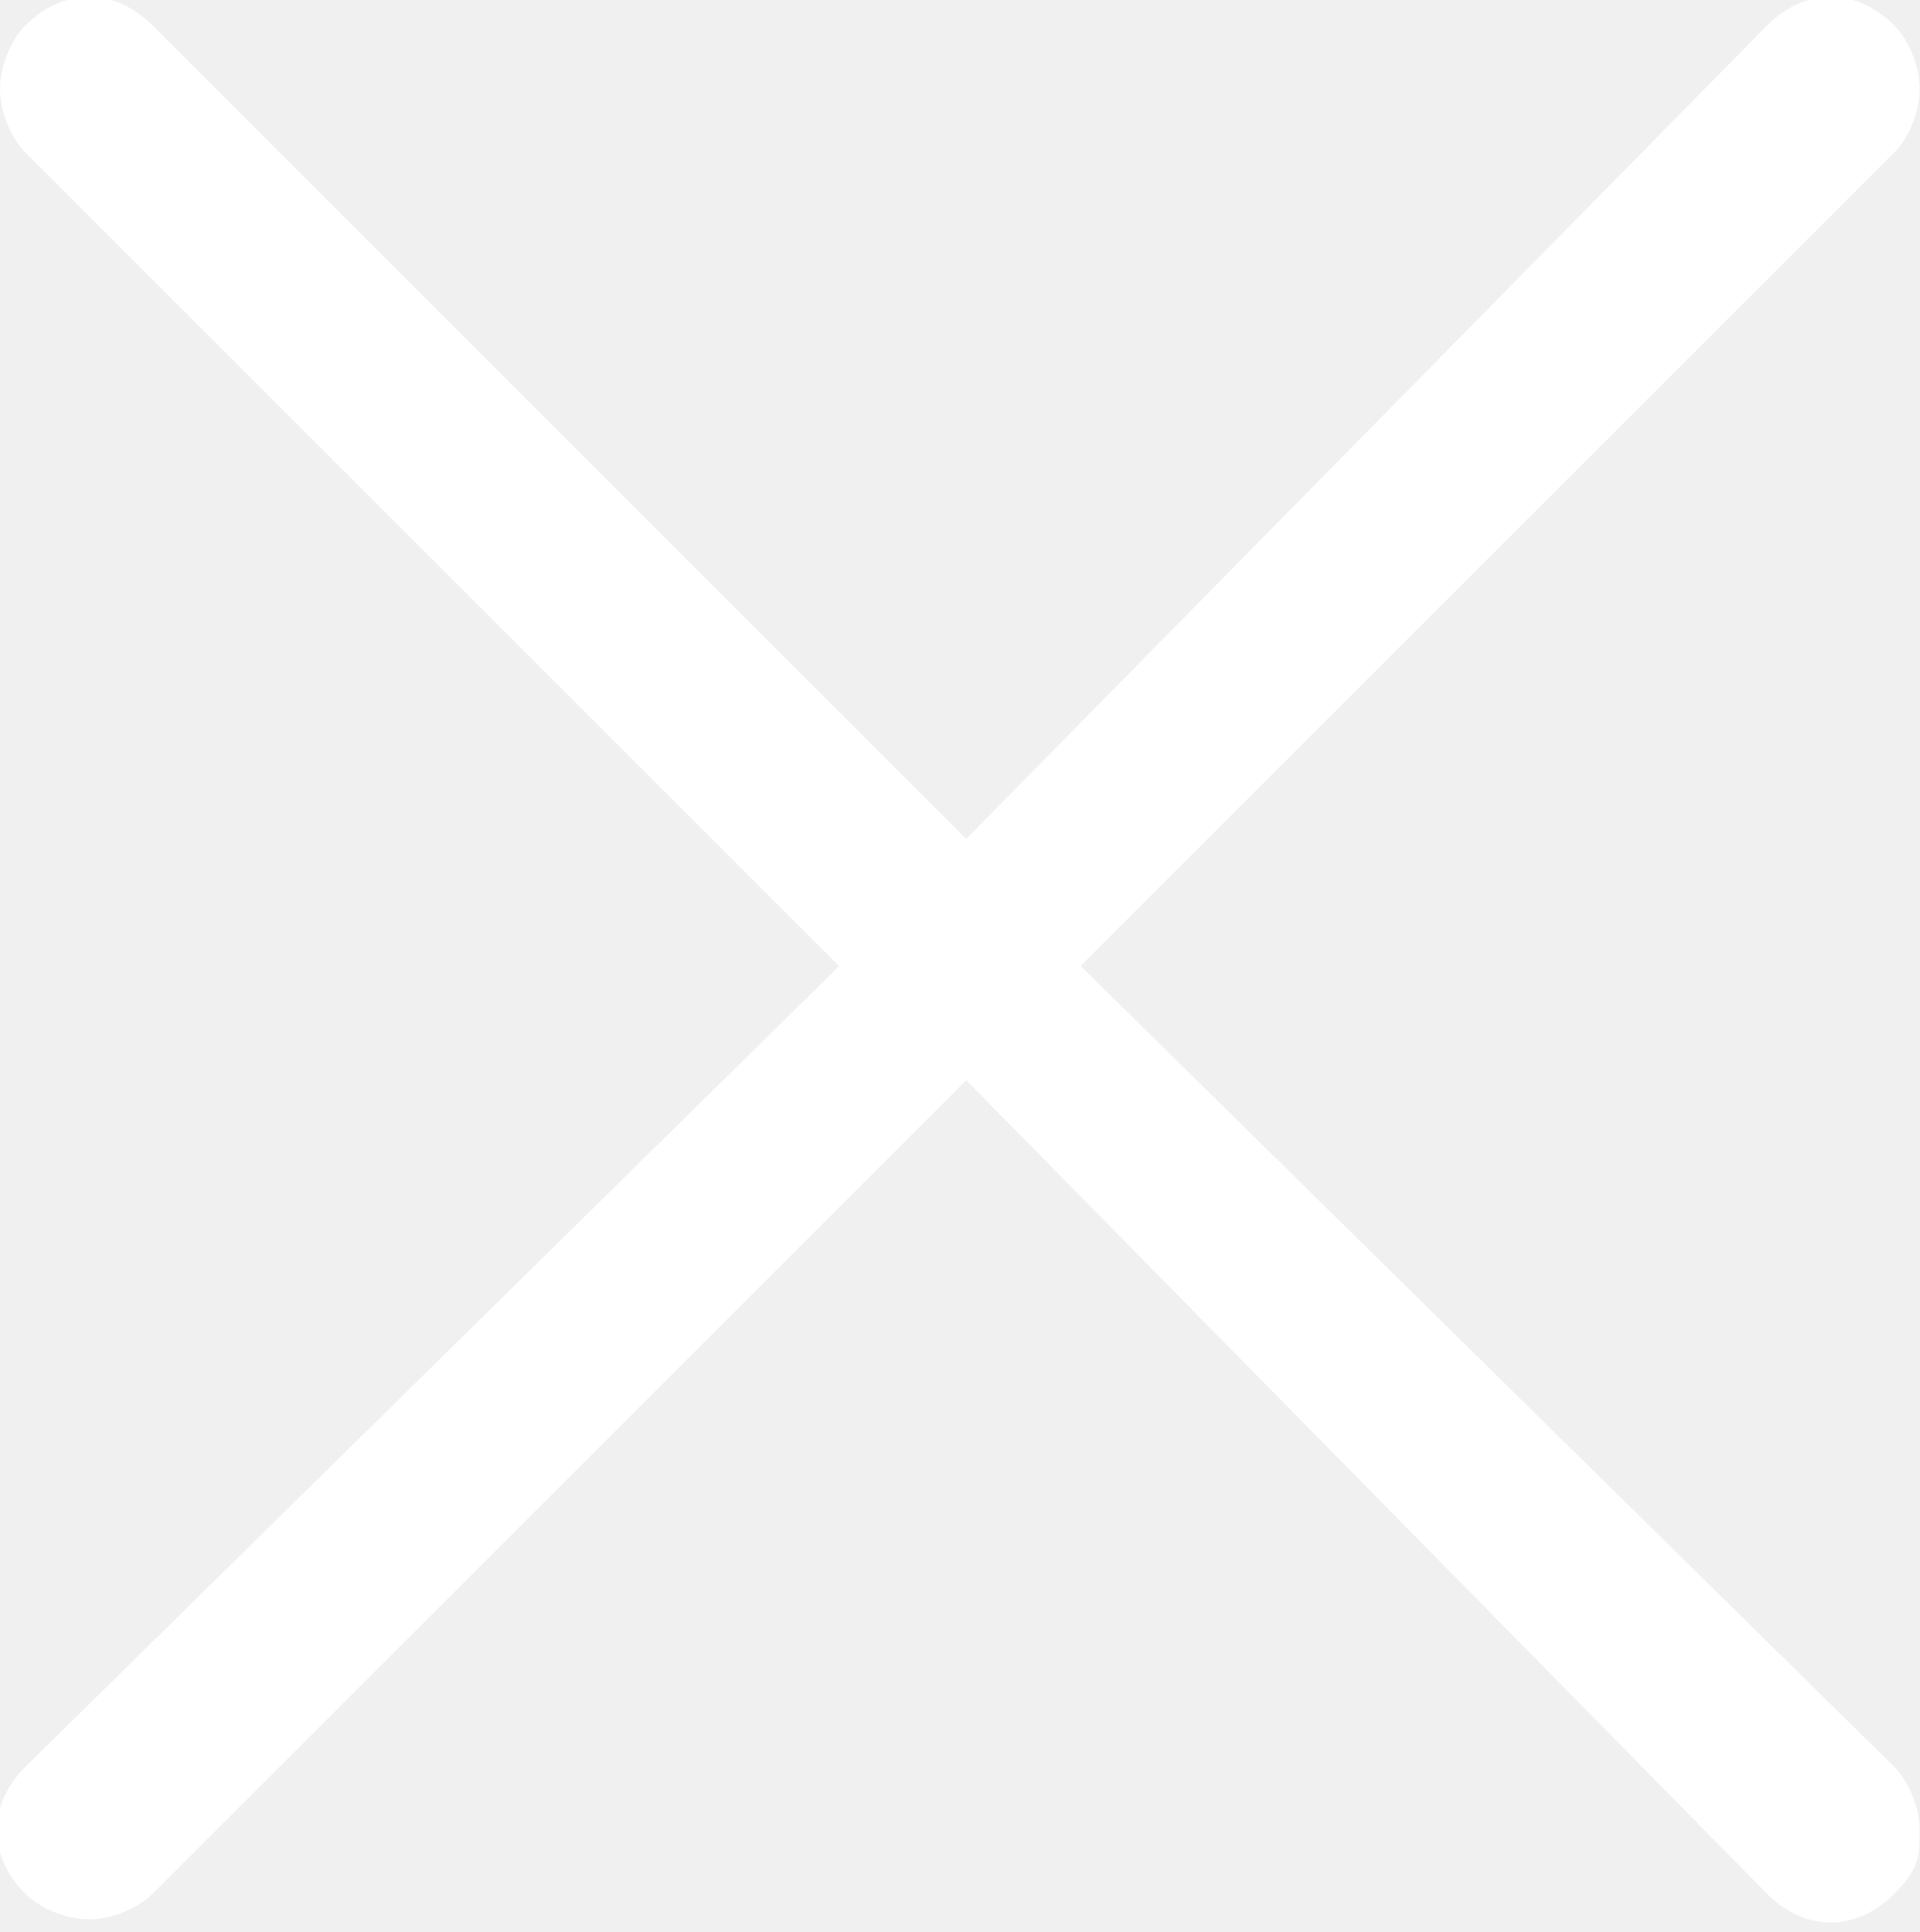
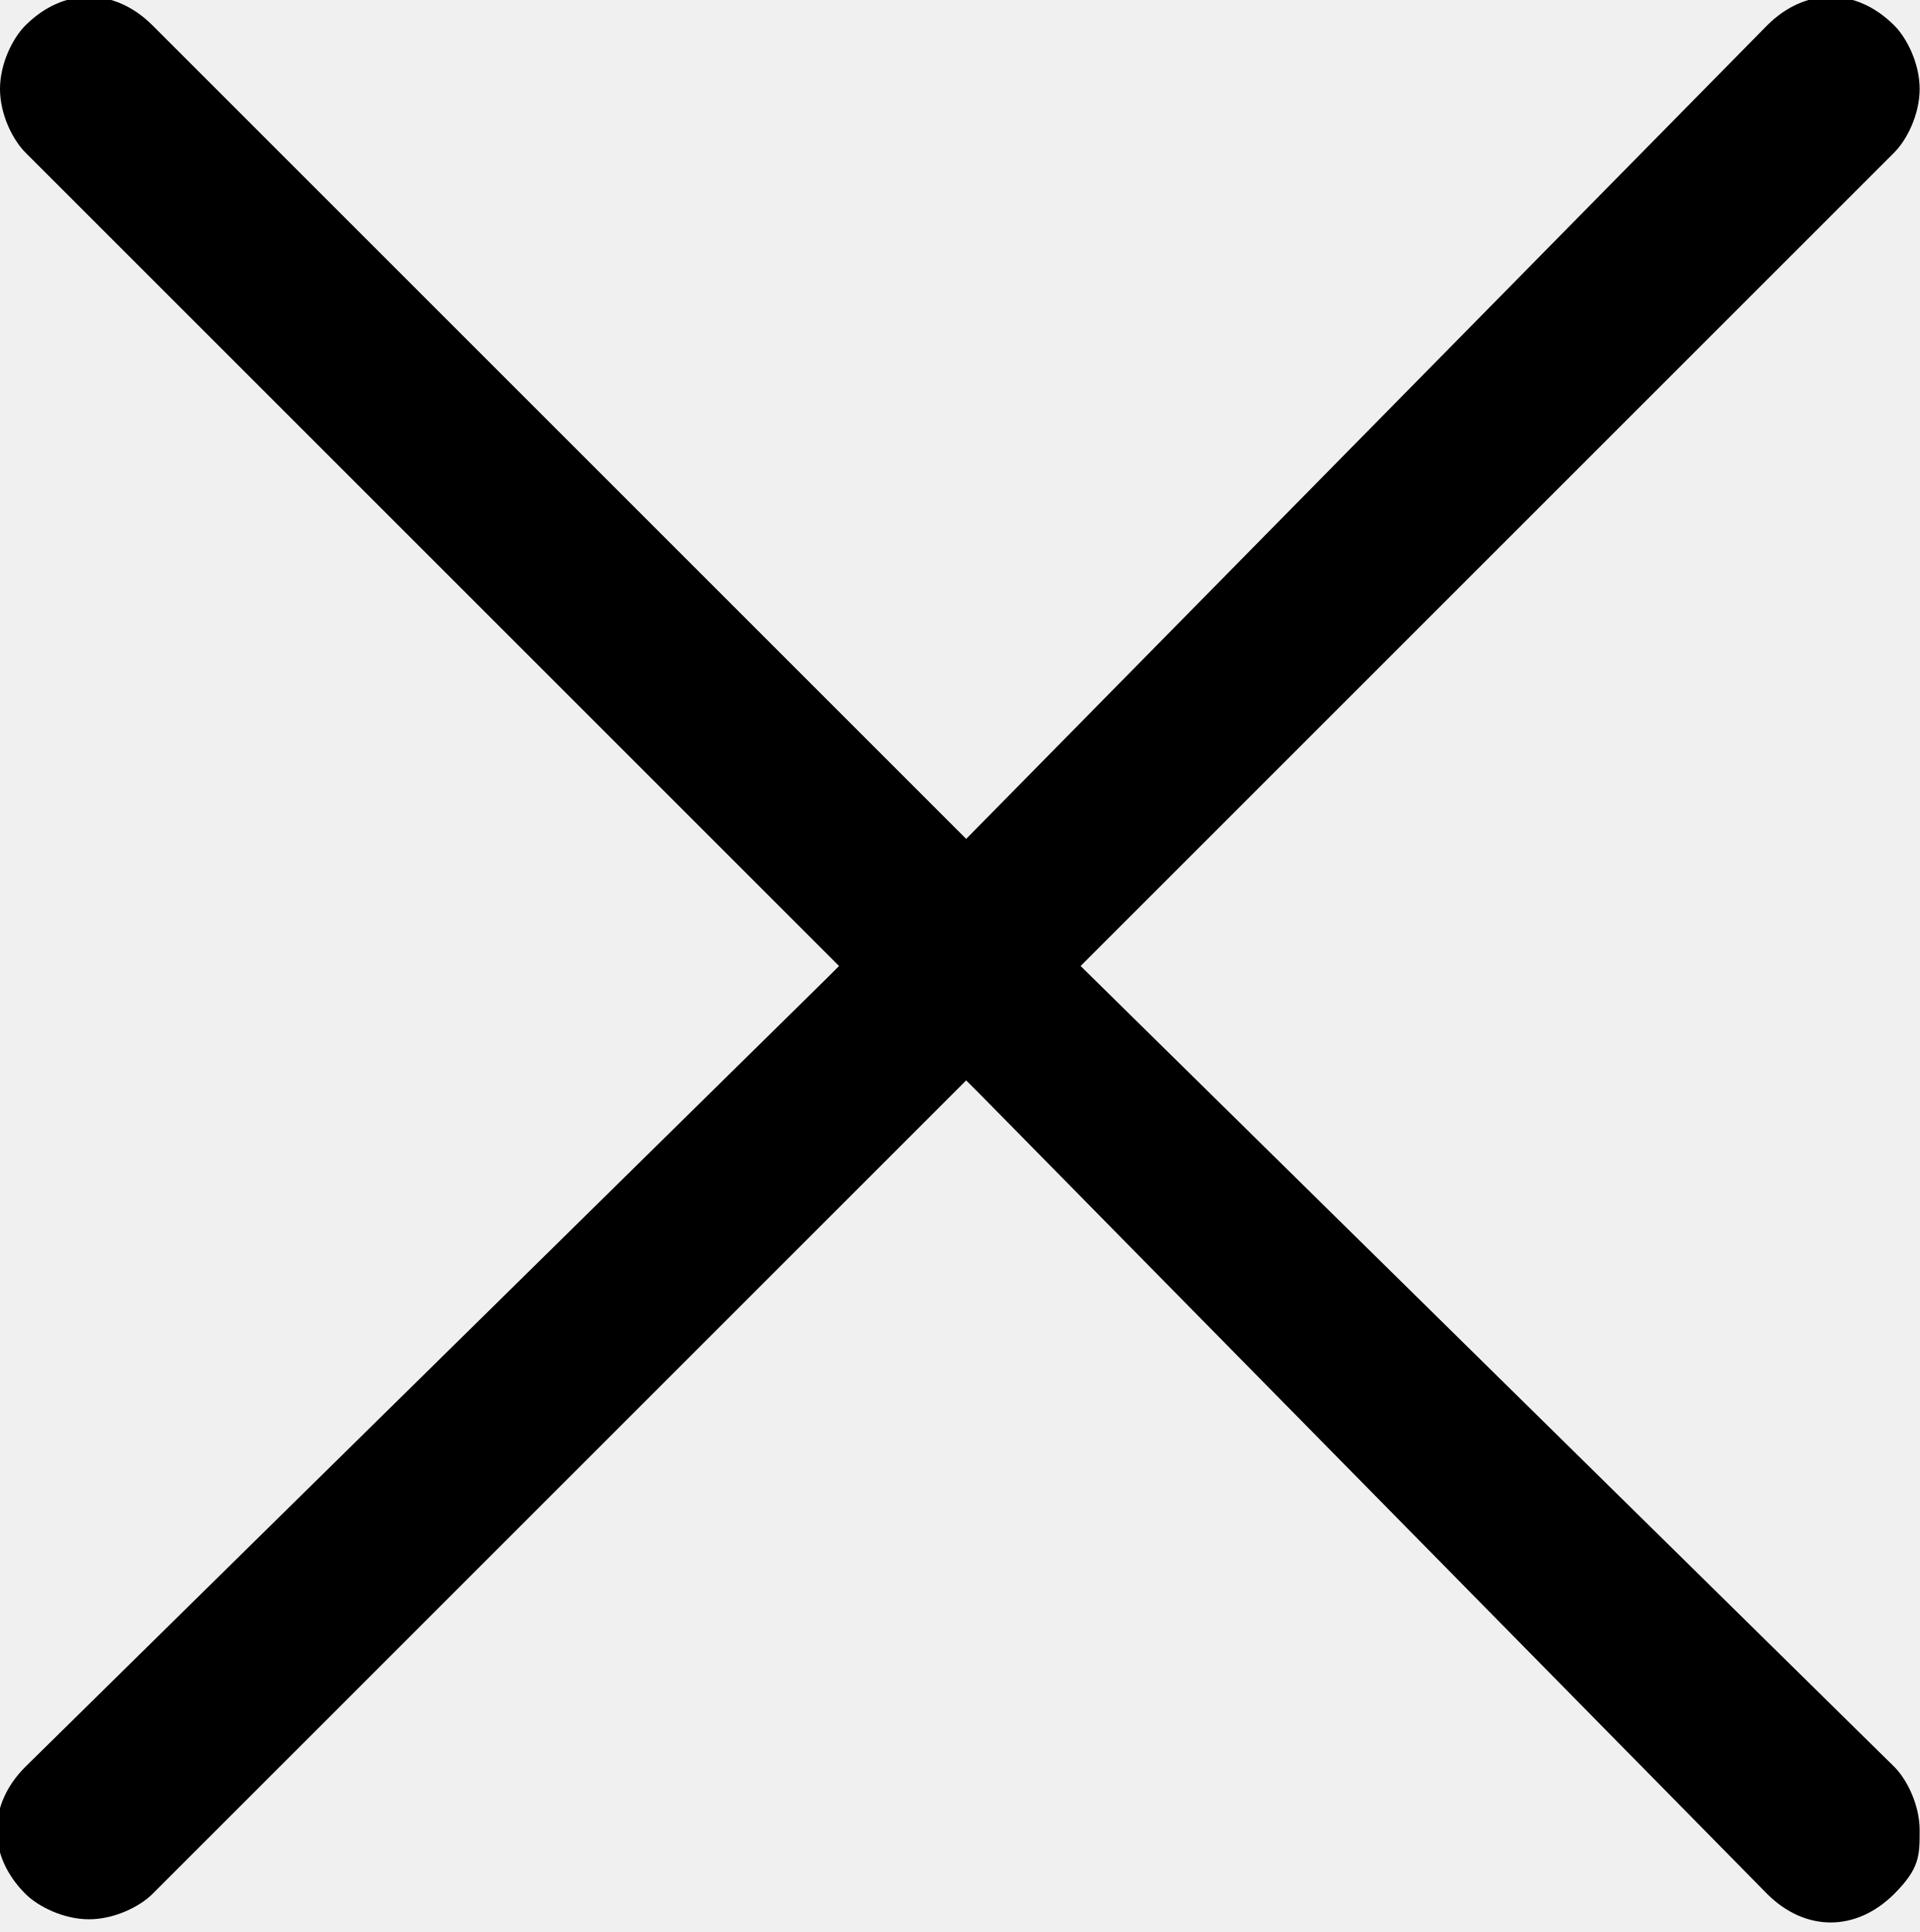
- <svg xmlns="http://www.w3.org/2000/svg" fill="white" version="1.1" id="Layer_1" x="0px" y="0px" viewBox="0 0 15.1 15.2" style="enable-background:new 0 0 15.1 15.2;" xml:space="preserve">
+ <svg xmlns="http://www.w3.org/2000/svg" version="1.1" id="Layer_1" x="0px" y="0px" viewBox="0 0 15.1 15.2" style="enable-background:new 0 0 15.1 15.2;" xml:space="preserve">
  <path d="M0.7,15.1c0.2,0,0.4-0.1,0.5-0.2l6.4-6.4l0.1,0.1l6.2,6.3c0.3,0.3,0.7,0.3,1,0c0.2-0.2,0.2-0.3,0.2-0.5S15,14,14.9,13.9  L8.5,7.6l0.1-0.1l6.3-6.3c0.1-0.1,0.2-0.3,0.2-0.5S15,0.3,14.9,0.2l0,0c-0.3-0.3-0.7-0.3-1,0L7.6,6.6L1.2,0.2c-0.3-0.3-0.7-0.3-1,0  C0.1,0.3,0,0.5,0,0.7s0.1,0.4,0.2,0.5l6.4,6.4L6.5,7.7l-6.3,6.2c-0.3,0.3-0.3,0.7,0,1C0.3,15,0.5,15.1,0.7,15.1z" />
</svg>
